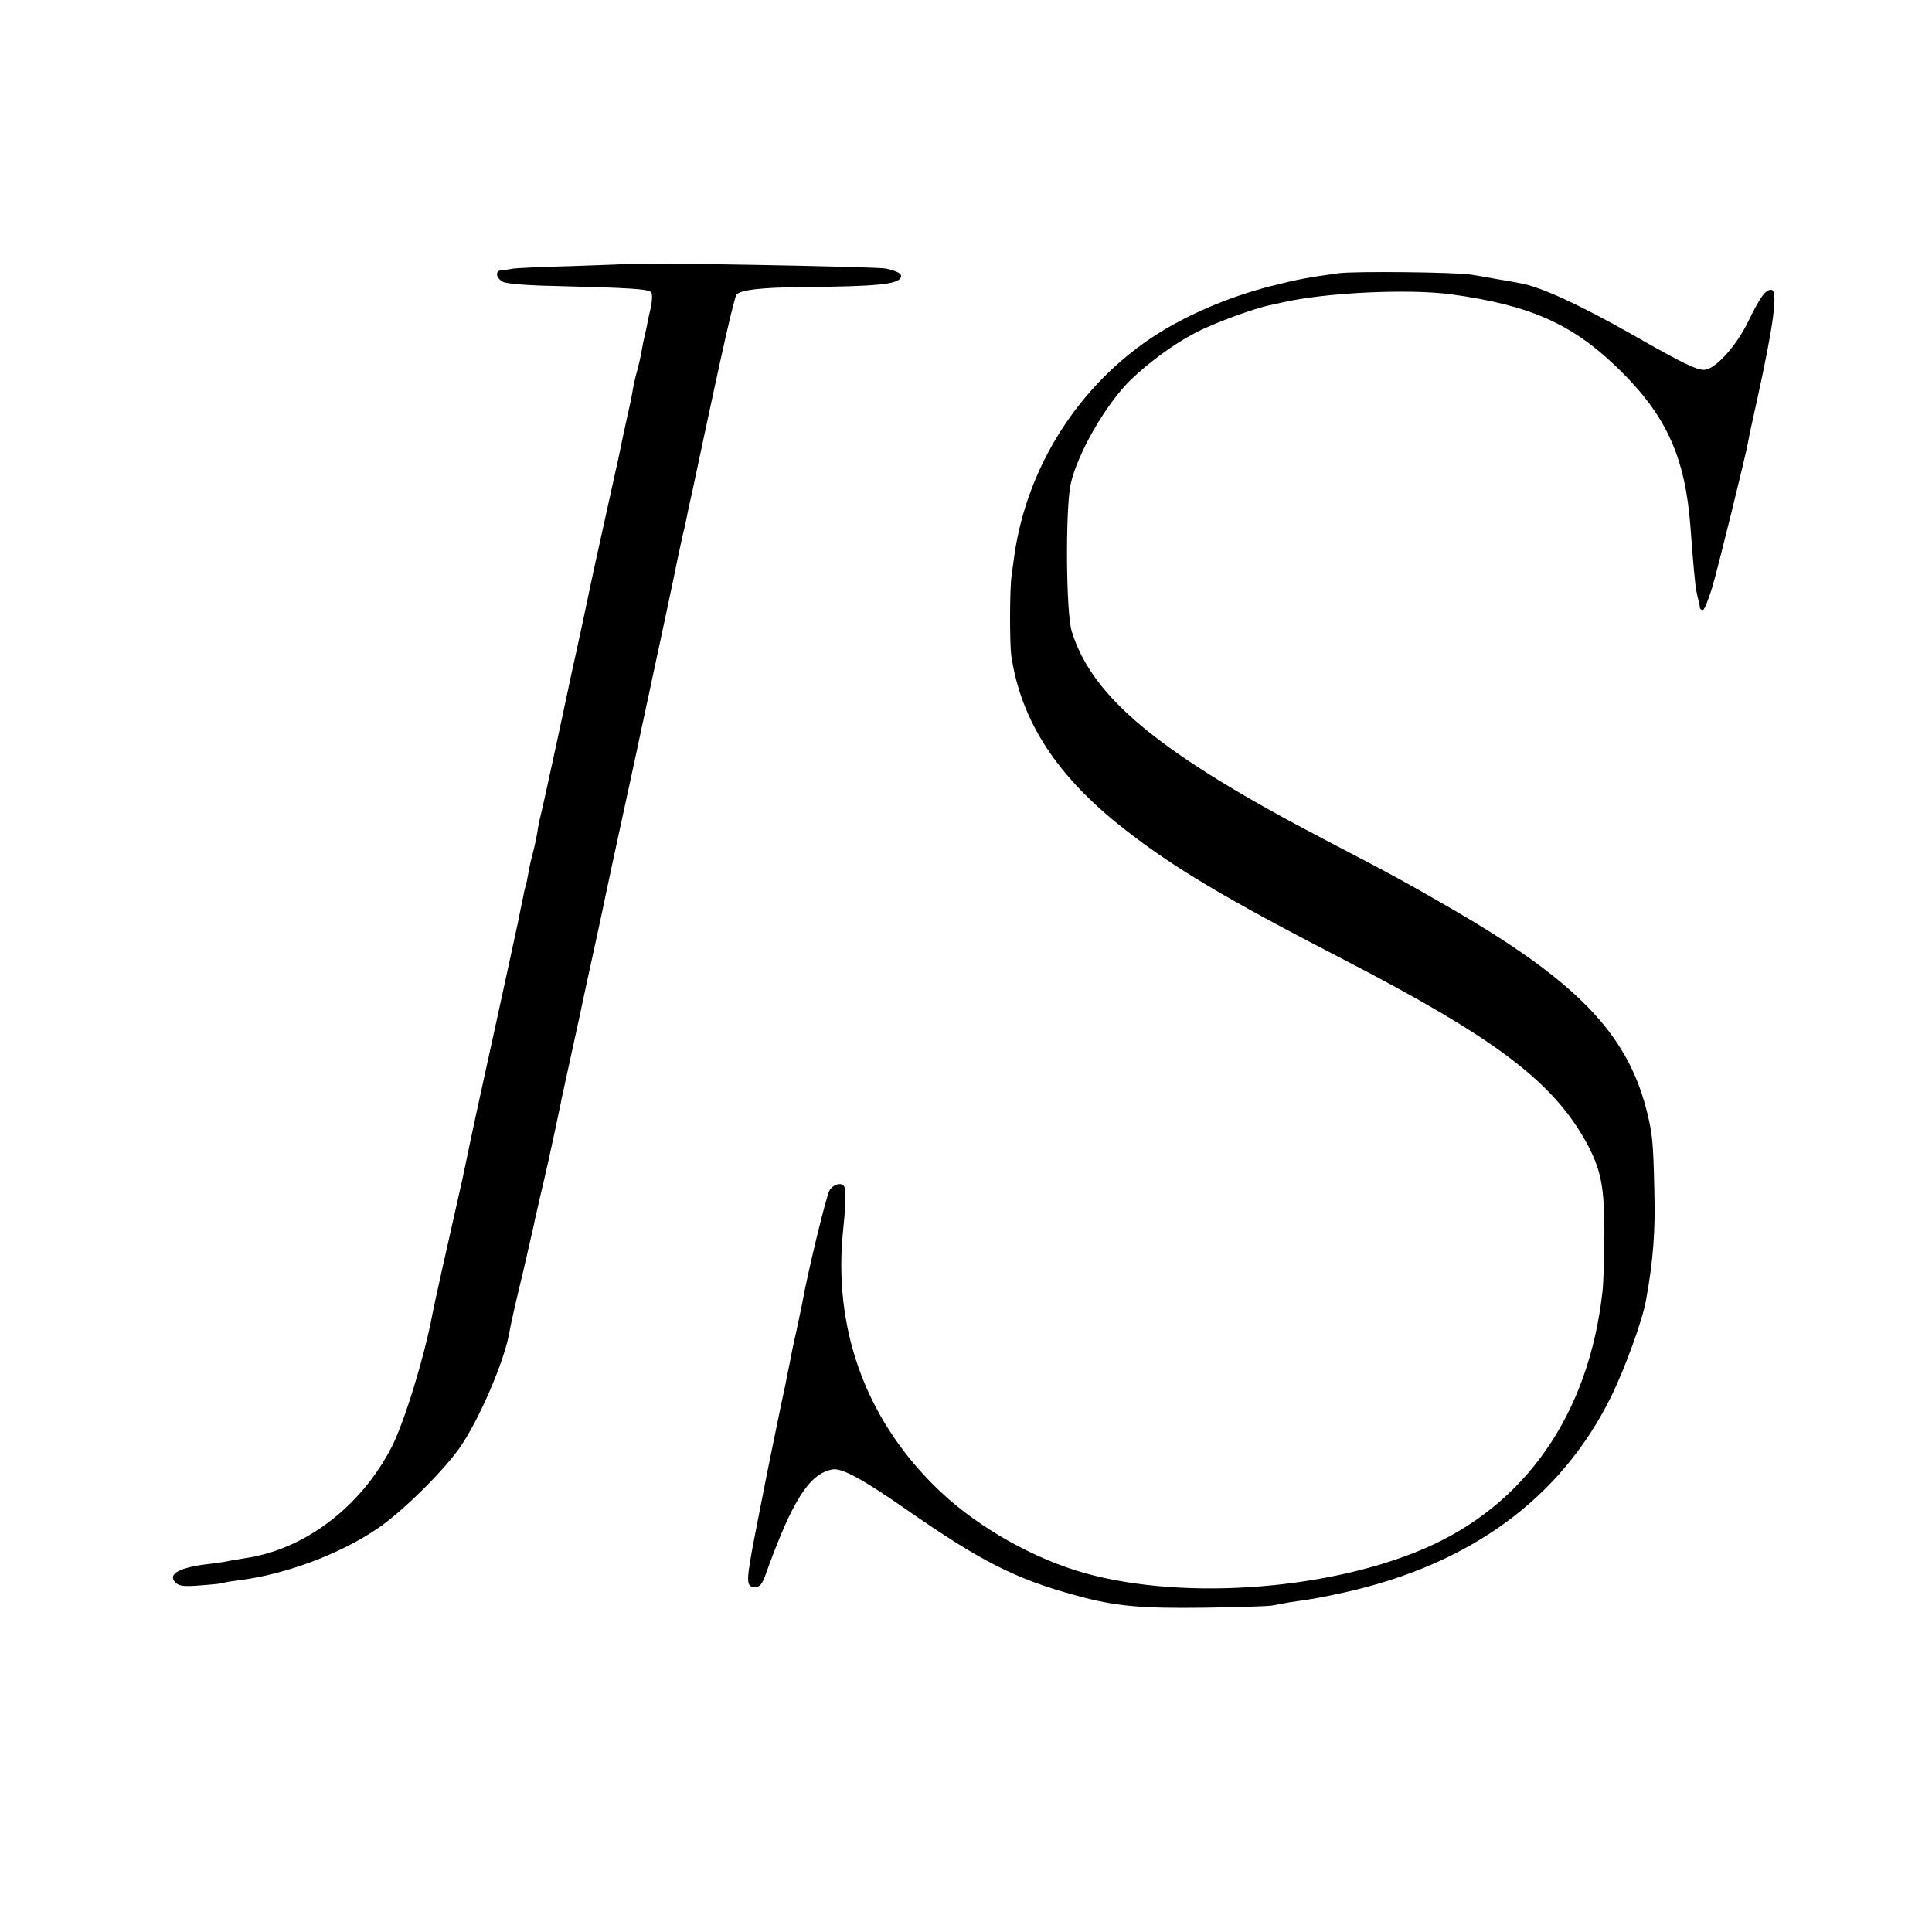
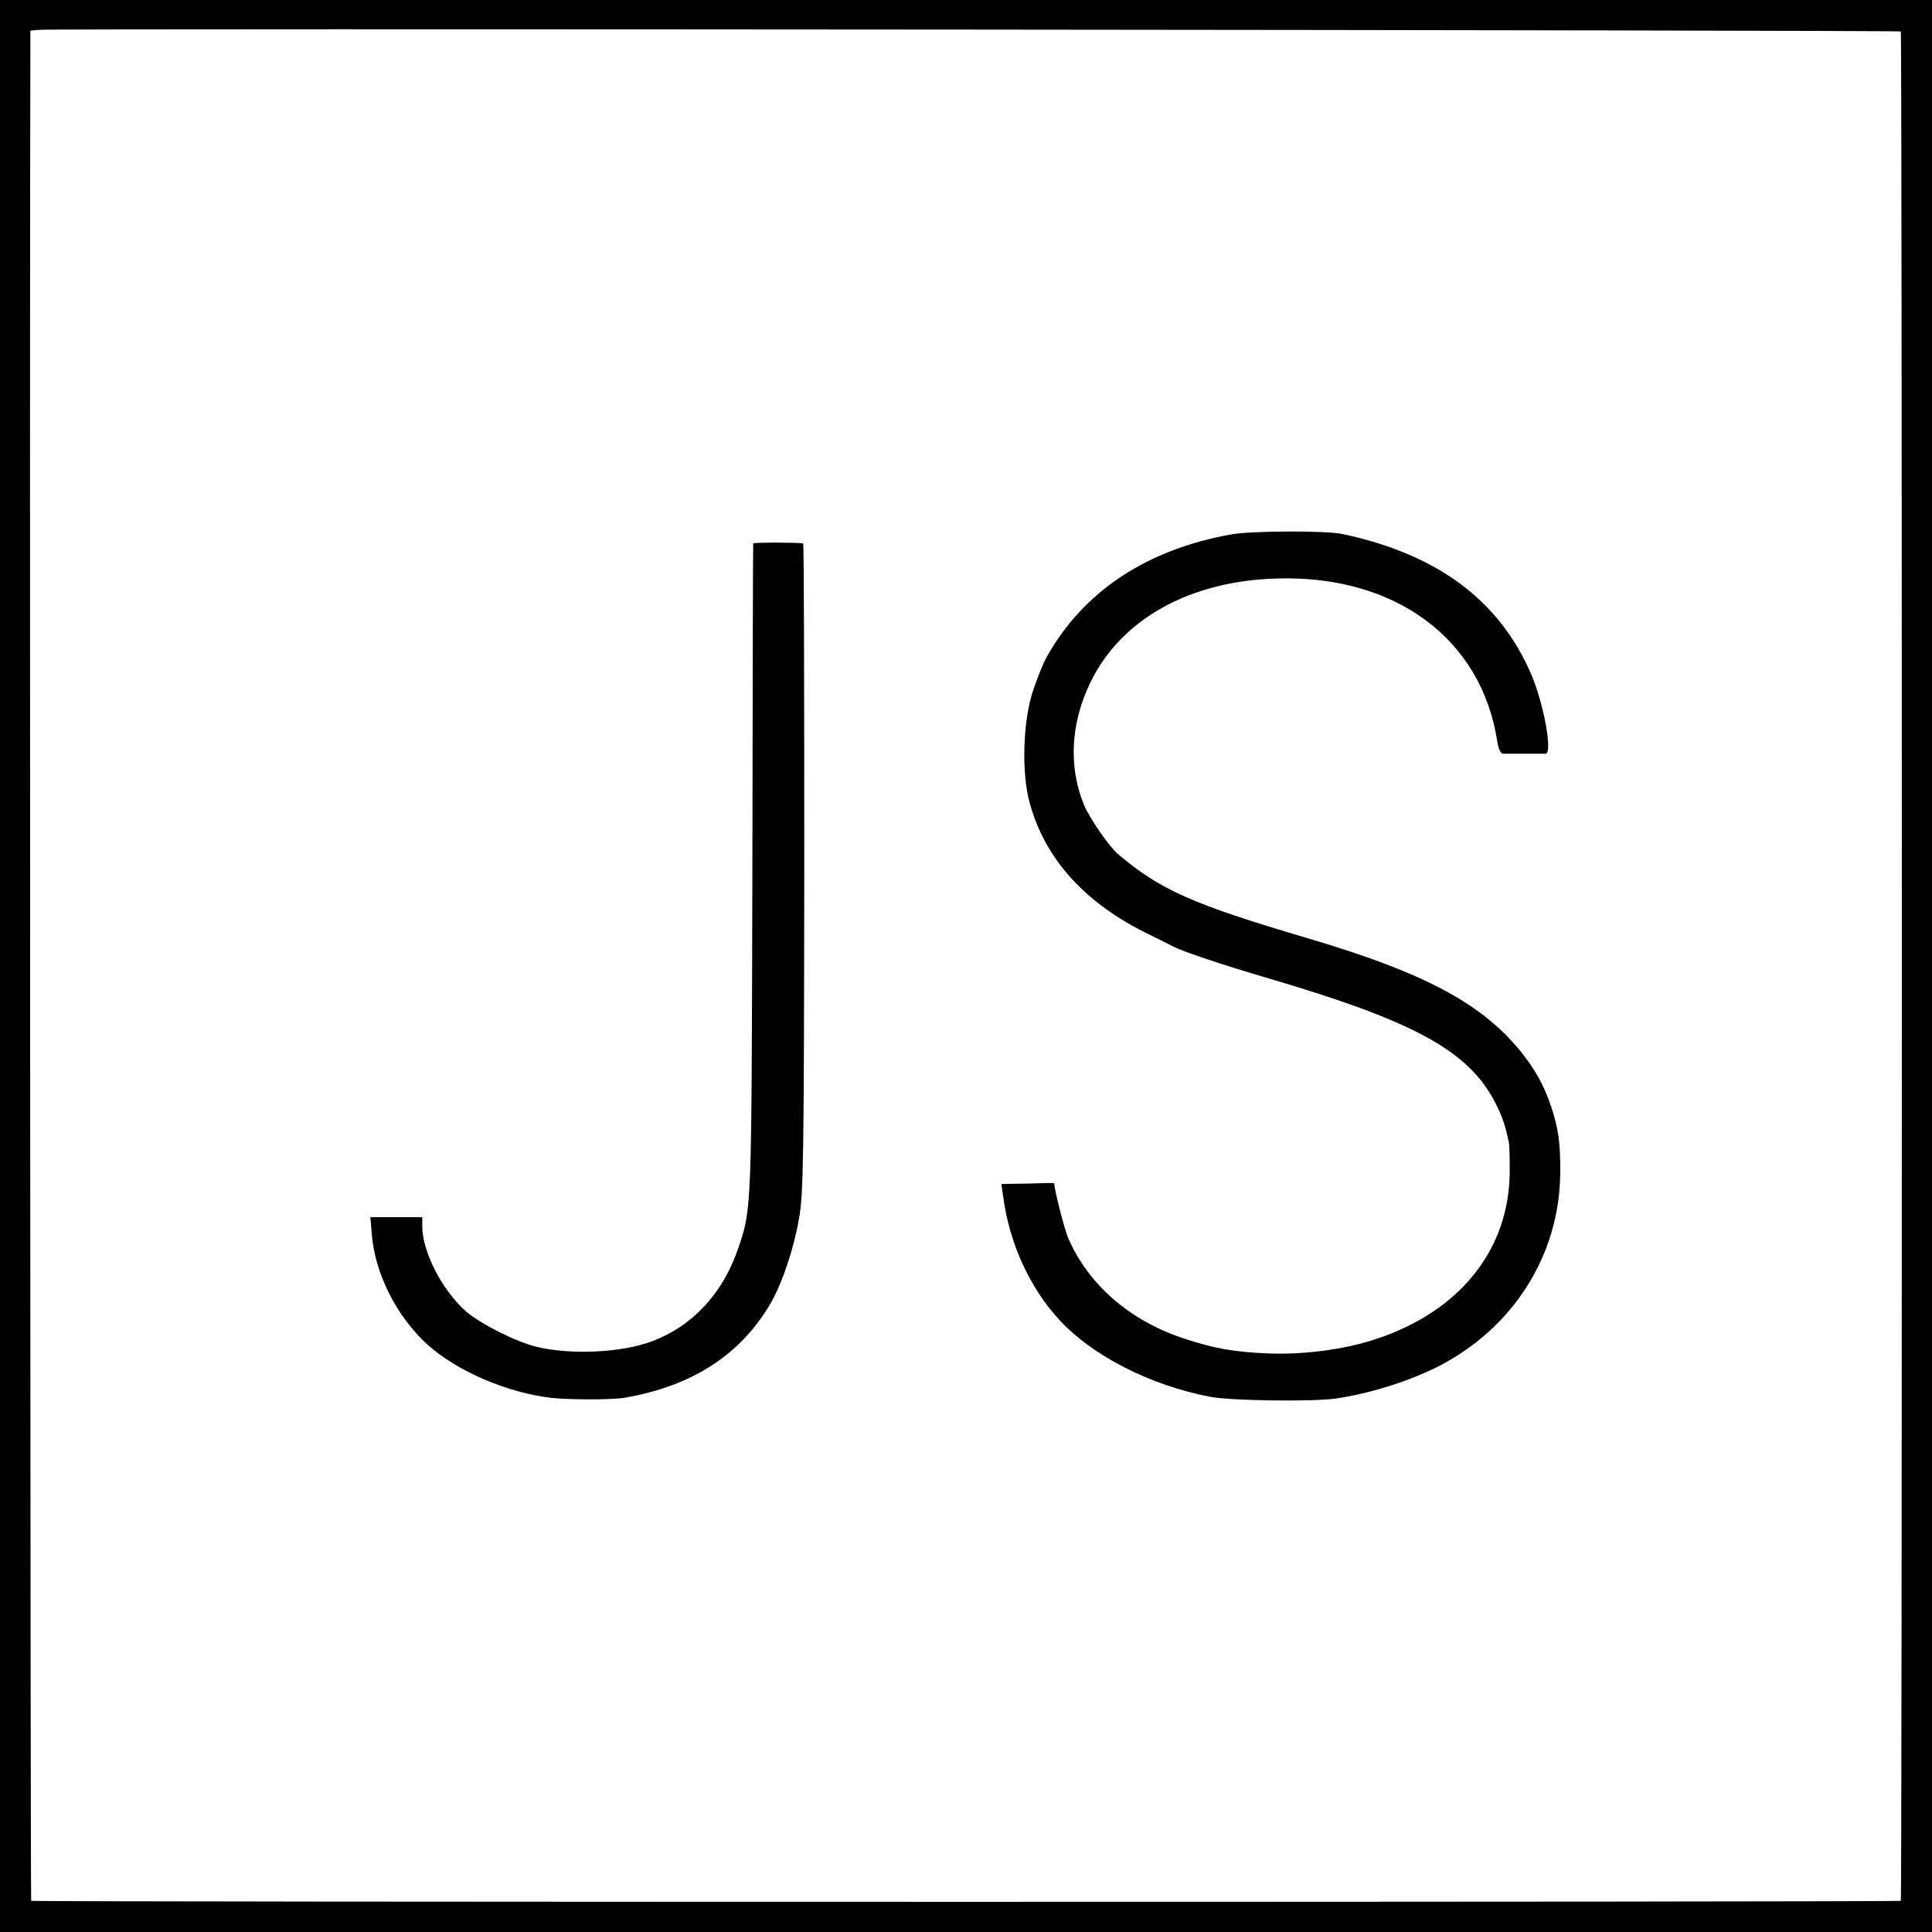
<svg xmlns="http://www.w3.org/2000/svg" version="1.0" width="700pt" height="700pt" viewBox="0 0 700 700" preserveAspectRatio="xMidYMid meet">
  <g transform="translate(0,700) scale(0.1,-0.1)" fill="#000000" stroke="none">
-     <path d="M2277 6044 c-1 -1 -92 -4 -202 -8 -110 -3 -209 -7 -220 -10 -11 -2 -28 -5 -37 -5 -25 -1 -22 -28 4 -42 13 -7 86 -13 182 -15 283 -7 348 -11 356 -24 4 -7 3 -31 -2 -54 -5 -22 -12 -52 -14 -66 -3 -14 -7 -32 -9 -40 -2 -8 -7 -31 -10 -50 -3 -19 -10 -48 -14 -65 -5 -16 -13 -48 -17 -70 -8 -46 -6 -37 -28 -135 -9 -41 -18 -84 -20 -95 -4 -21 -20 -90 -66 -300 -16 -71 -31 -141 -34 -155 -3 -14 -19 -90 -36 -170 -17 -80 -33 -152 -35 -160 -47 -222 -108 -503 -115 -530 -5 -19 -11 -48 -13 -65 -3 -16 -9 -48 -15 -70 -6 -22 -14 -56 -17 -75 -3 -19 -8 -43 -11 -52 -3 -9 -7 -27 -9 -40 -3 -13 -7 -34 -10 -48 -3 -14 -7 -34 -9 -45 -8 -37 -106 -489 -121 -555 -12 -54 -49 -224 -69 -322 -3 -13 -7 -32 -9 -43 -56 -247 -107 -476 -110 -495 -29 -155 -101 -390 -147 -481 -112 -219 -318 -375 -535 -405 -16 -3 -40 -7 -53 -9 -12 -3 -44 -8 -70 -11 -111 -12 -157 -37 -126 -68 13 -13 30 -15 92 -10 42 3 79 7 82 9 3 2 30 6 60 10 164 21 359 93 495 185 86 57 236 204 298 291 69 96 164 315 182 419 6 35 25 118 51 225 14 60 34 148 38 166 2 13 16 71 29 129 14 58 35 152 47 210 12 58 24 112 25 120 56 254 87 400 91 420 3 14 19 86 35 160 16 74 31 144 33 155 2 11 45 211 96 445 102 474 159 742 166 780 3 14 10 45 15 70 6 25 13 54 15 65 2 11 6 29 8 40 3 11 21 94 40 185 88 415 127 585 135 593 17 17 86 25 238 27 270 2 347 10 357 35 5 13 -11 22 -54 32 -32 7 -926 23 -933 17z" />
-     <path d="M4850 6010 c-111 -15 -147 -22 -243 -46 -153 -39 -306 -104 -426 -182 -273 -179 -460 -473 -506 -795 -3 -20 -7 -54 -10 -74 -7 -45 -7 -245 -1 -288 35 -238 166 -439 411 -630 178 -139 364 -250 790 -470 551 -285 761 -443 883 -665 52 -96 65 -158 65 -325 0 -82 -3 -179 -7 -215 -49 -442 -278 -773 -646 -931 -363 -156 -908 -190 -1262 -79 -187 59 -383 176 -515 309 -251 250 -365 574 -328 926 8 75 9 106 6 148 -2 25 -38 21 -55 -5 -12 -19 -81 -304 -100 -413 -3 -16 -13 -61 -21 -100 -9 -38 -20 -92 -25 -120 -6 -27 -12 -59 -14 -70 -7 -29 -76 -366 -80 -390 -2 -11 -16 -80 -30 -153 -33 -170 -34 -192 -2 -192 20 0 27 9 41 48 95 264 157 363 241 378 34 6 108 -34 269 -146 270 -188 397 -252 615 -311 142 -39 233 -47 465 -44 121 2 231 5 245 8 14 3 43 8 65 12 86 12 113 17 199 36 455 102 780 341 961 704 52 105 116 281 129 355 26 144 34 250 30 395 -4 183 -7 208 -29 296 -72 277 -255 465 -705 726 -164 95 -217 124 -455 248 -604 315 -848 517 -922 758 -21 68 -23 441 -4 532 24 111 128 291 218 379 67 64 156 130 234 170 61 33 211 88 269 100 14 3 36 8 50 11 154 35 451 49 605 29 292 -40 444 -108 615 -276 169 -167 236 -316 255 -569 9 -123 17 -214 22 -234 2 -11 6 -27 8 -35 2 -8 4 -18 4 -22 1 -5 5 -8 11 -8 5 0 20 37 34 83 22 75 119 468 130 527 2 14 16 79 31 145 63 287 78 405 52 405 -21 0 -40 -27 -83 -115 -45 -92 -121 -175 -160 -175 -29 0 -80 25 -264 130 -189 107 -328 171 -403 184 -15 3 -53 10 -85 15 -31 6 -73 13 -92 16 -57 9 -420 13 -480 5z" />
+     <path d="M0 3500 l0 -3500 3500 0 3500 0 0 3500 0 3500 -3500 0 -3500 0 0 -3500z m6887 3386 c5 -5 5 -6767 0 -6773 -6 -5 -6768 -5 -6774 0 -3 3 -6 5845 -3 6704 l0 72 33 3 c49 5 6739 -1 6744 -6z" />
+     <path d="M4462 5064 c-308 -55 -537 -207 -670 -445 -11 -19 -32 -71 -47 -115 -39 -111 -45 -303 -14 -414 56 -204 202 -364 431 -475 40 -20 81 -40 90 -45 30 -16 180 -67 345 -115 533 -157 727 -264 823 -455 24 -48 33 -74 47 -140 2 -8 3 -53 3 -100 1 -288 -183 -516 -495 -615 -110 -35 -249 -53 -374 -49 -128 5 -203 18 -313 55 -195 64 -346 196 -418 364 -14 34 -50 174 -50 197 0 2 -21 2 -47 1 -27 -1 -70 -2 -96 -2 l-49 -1 7 -47 c22 -167 96 -329 203 -445 121 -131 329 -237 547 -279 77 -14 355 -18 448 -7 119 16 263 60 372 114 276 139 445 404 448 702 1 109 -6 161 -33 243 -26 78 -60 138 -114 204 -142 172 -350 282 -766 405 -423 125 -534 175 -689 305 -32 27 -104 131 -124 180 -56 138 -48 293 23 441 111 230 359 369 676 378 429 13 742 -218 799 -591 4 -27 12 -43 21 -44 8 0 43 0 79 0 36 0 70 0 75 0 26 2 -6 178 -50 283 -115 271 -339 439 -685 513 -59 13 -329 12 -403 -1z" />
+     <path d="M2729 5031 c-1 -4 -2 -535 -3 -1181 -3 -1245 -2 -1227 -51 -1372 -55 -163 -165 -282 -311 -337 -110 -42 -293 -51 -419 -21 -75 18 -204 83 -257 129 -86 76 -158 216 -158 307 l0 34 -94 0 -94 0 5 -61 c11 -143 90 -299 202 -401 108 -97 291 -175 451 -193 74 -7 220 -7 265 1 246 43 420 157 529 345 41 73 82 194 101 304 16 91 18 206 19 1273 0 644 -1 1172 -4 1173 -20 4 -180 4 -181 0z" />
  </g>
</svg>
